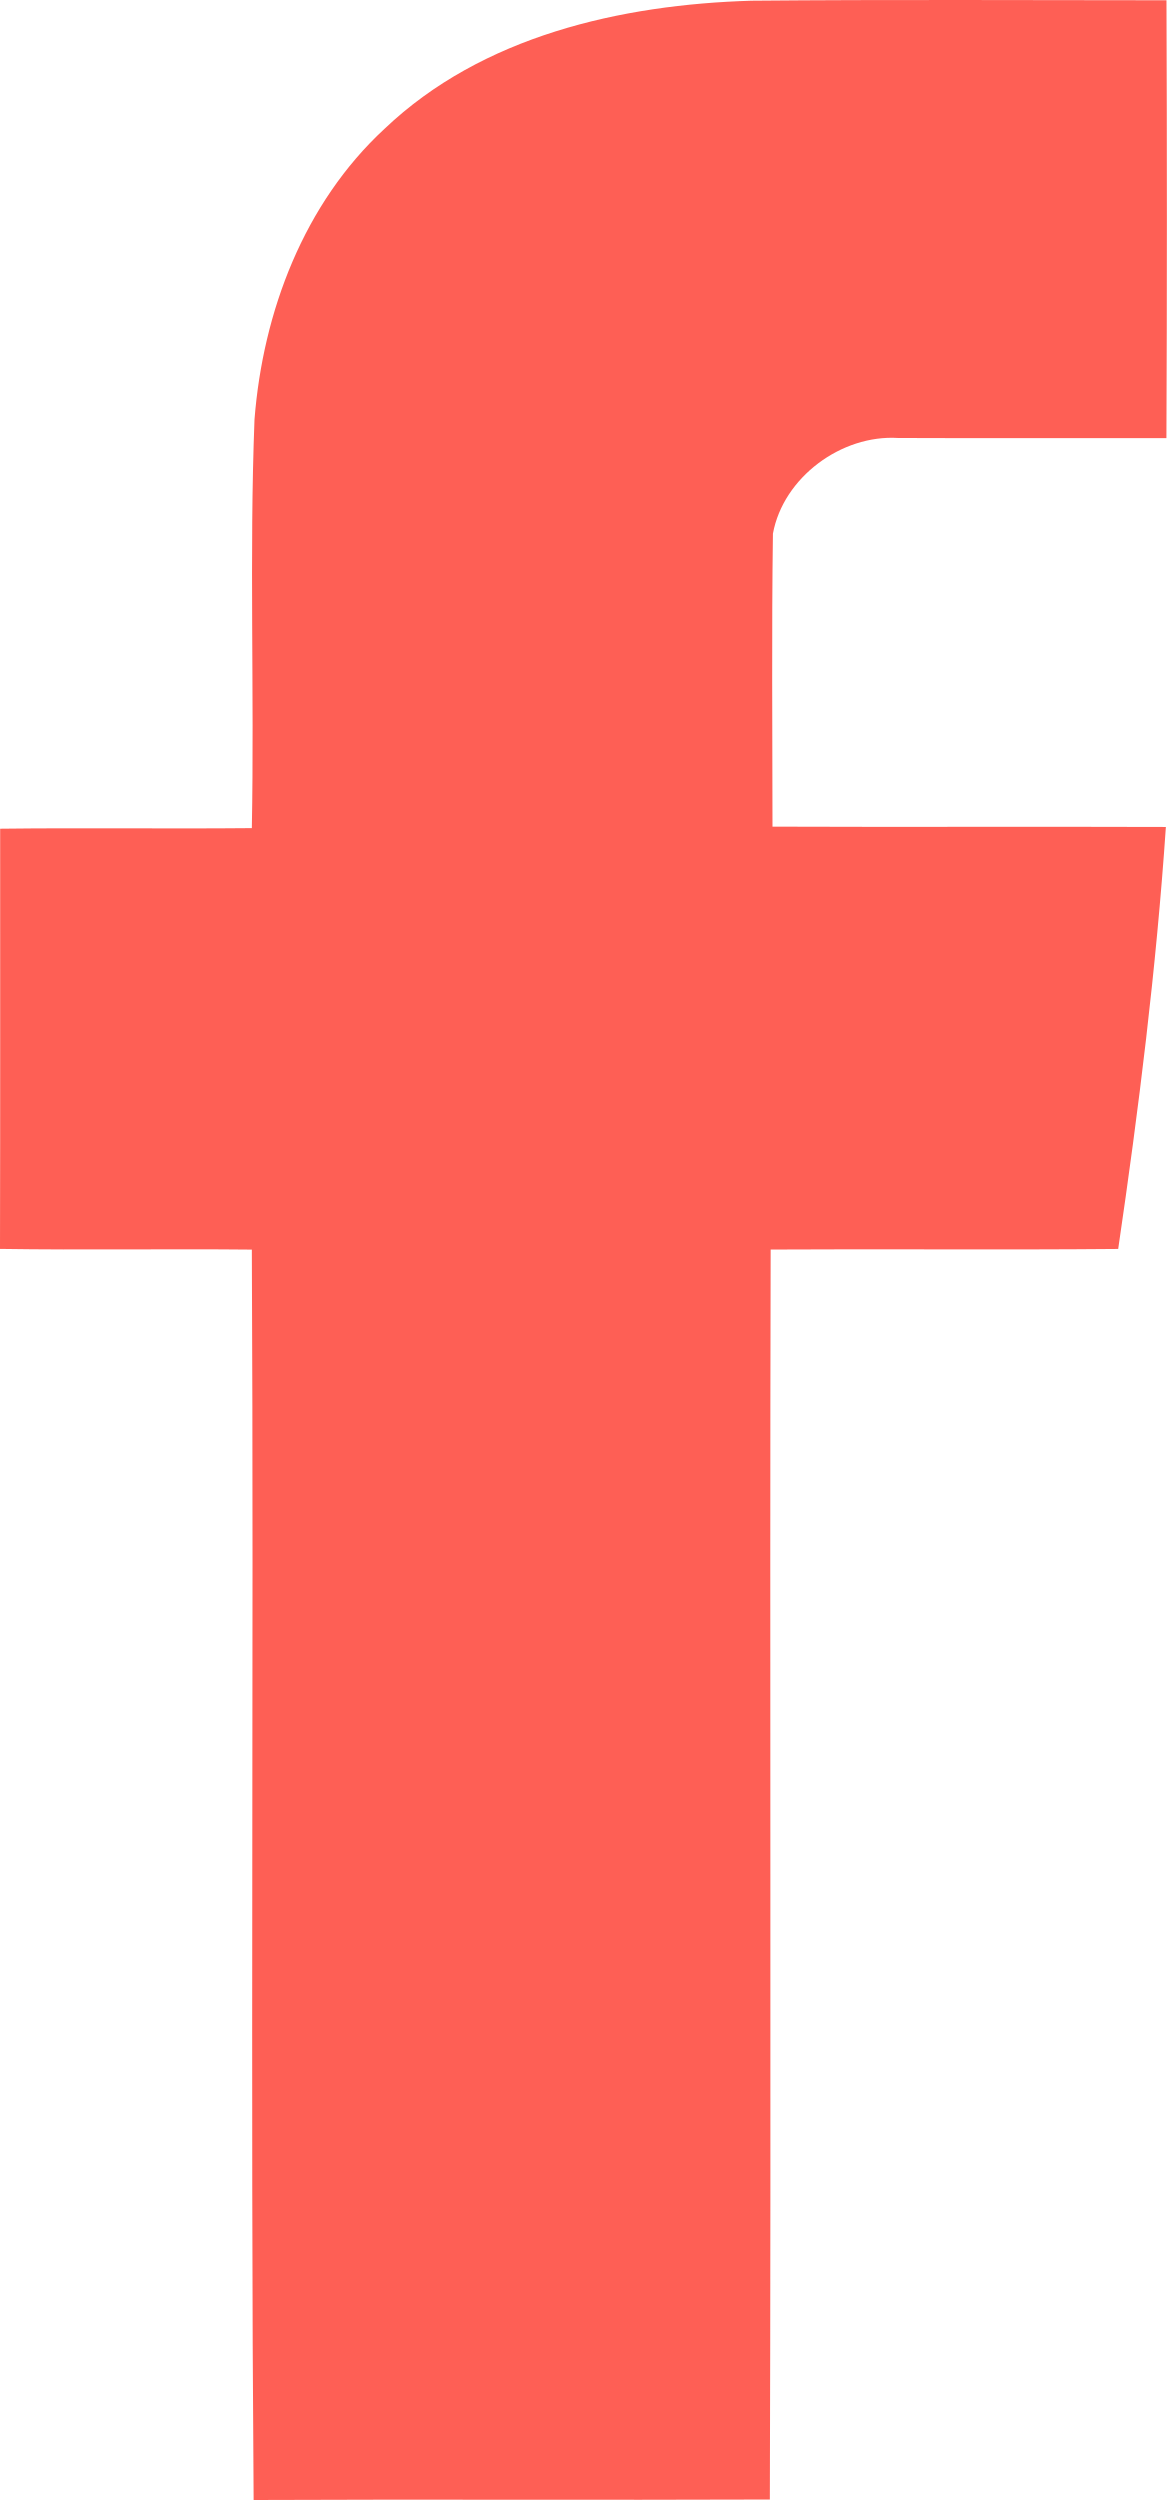
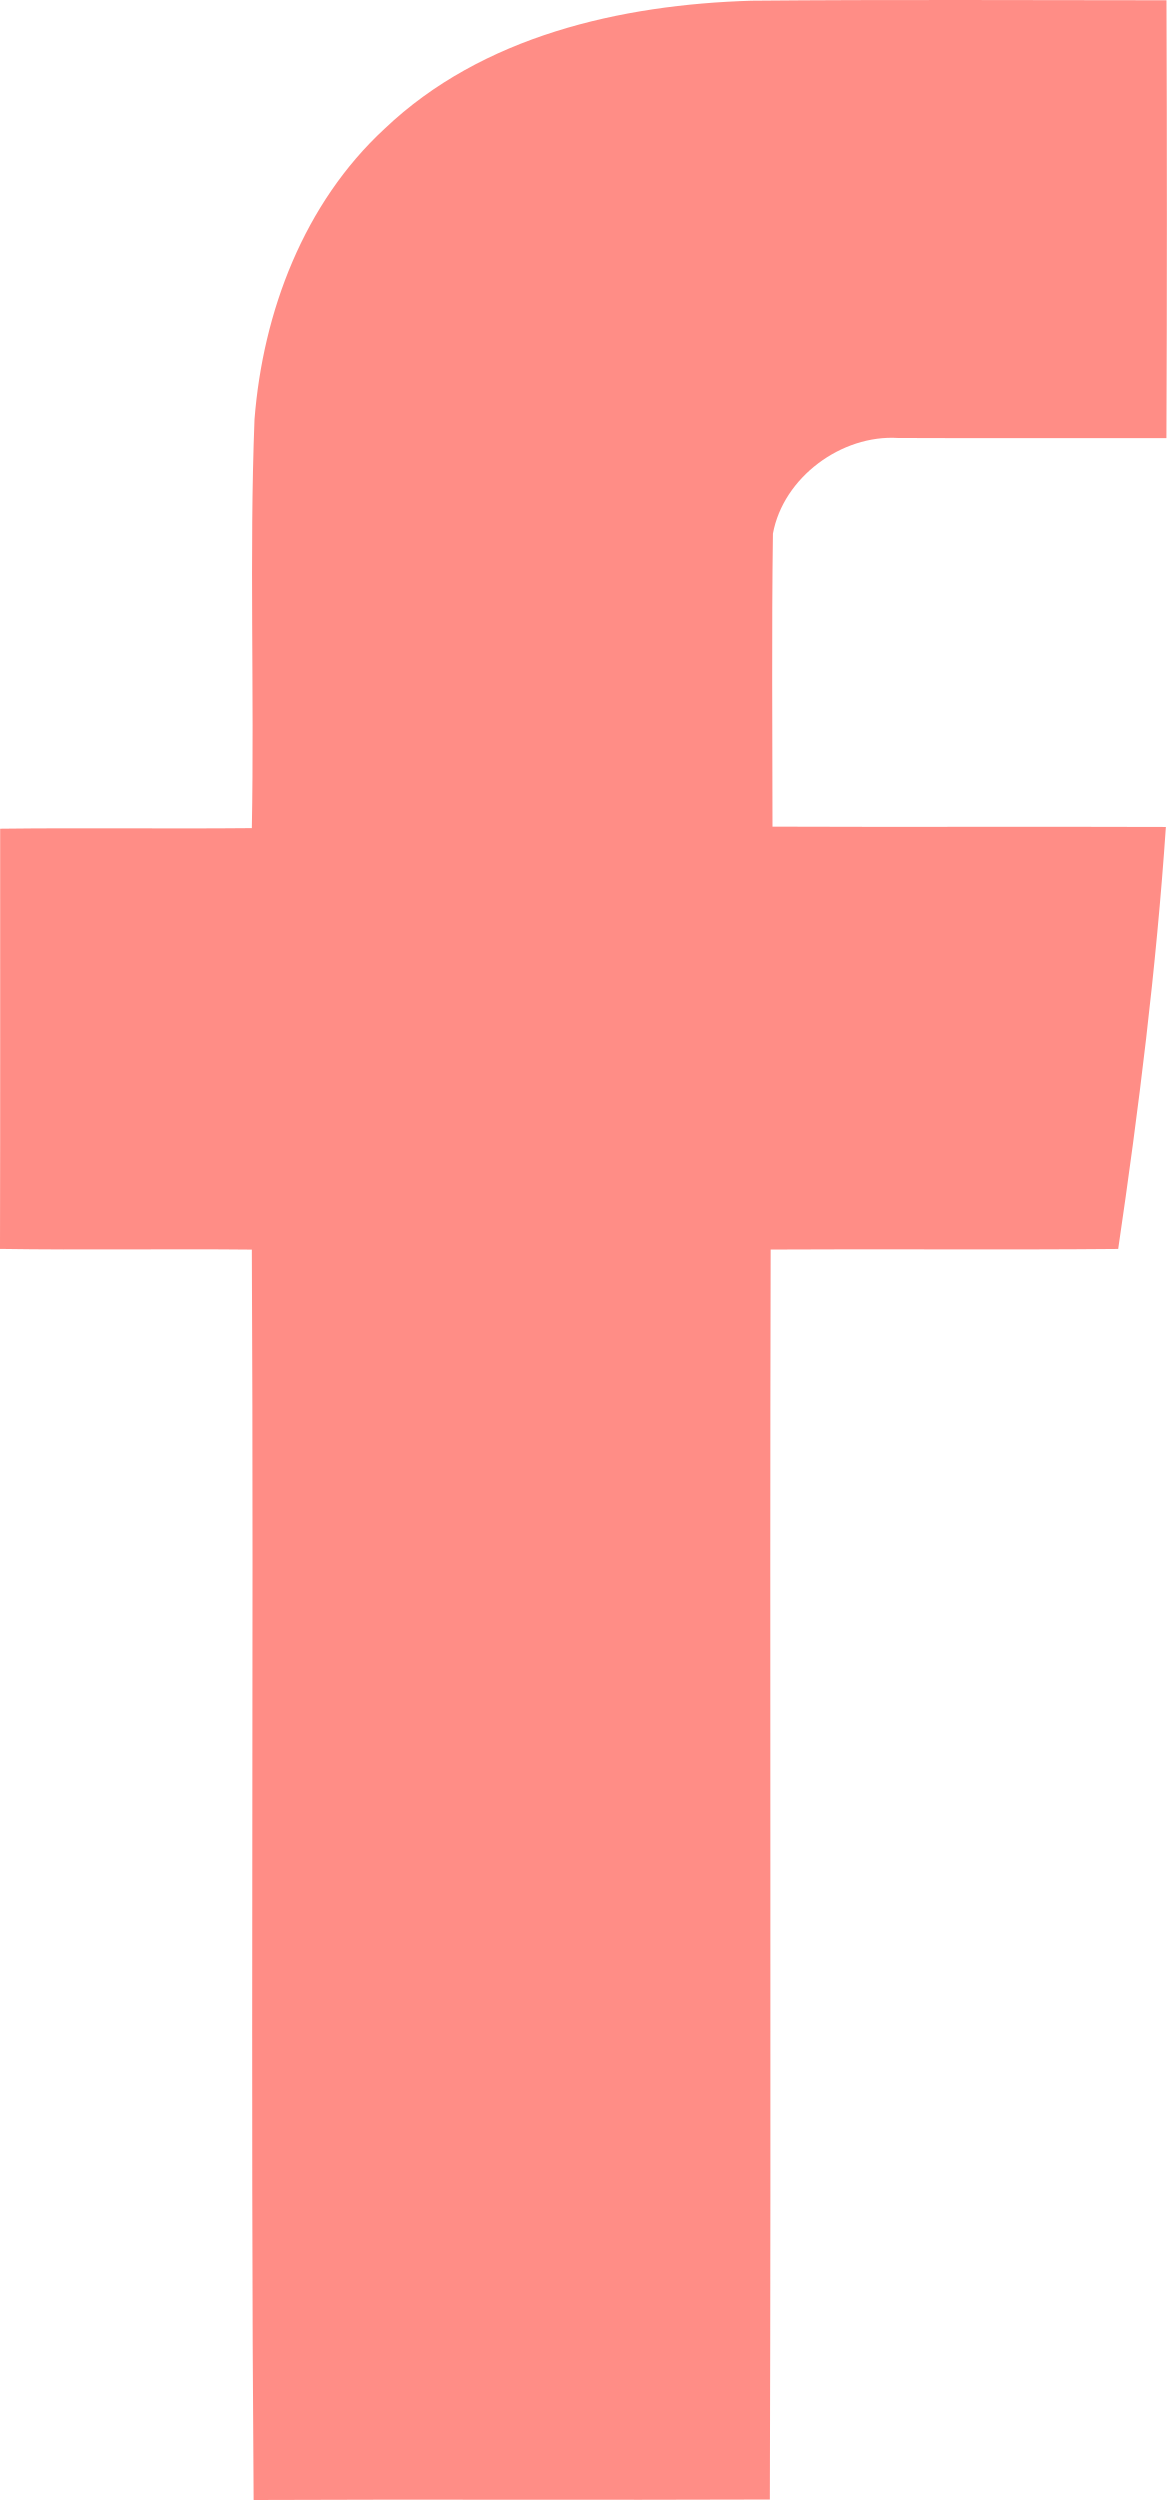
- <svg xmlns="http://www.w3.org/2000/svg" version="1.1" id="Layer_1" x="0px" y="0px" width="192.304" height="412" viewBox="0 0 192.304 412" enable-background="new 0 0 512 512" xml:space="preserve">
+ <svg xmlns="http://www.w3.org/2000/svg" xml:space="preserve" enable-background="new 0 0 512 512" viewBox="0 0 192.304 412" height="412" width="192.304" y="0px" x="0px" id="Layer_1" version="1.1">
  <defs id="defs14" />
-   <g id="_x23_020201ff" transform="translate(-159.848,-50.00065)">
-     <path d="m 223.22,71.227 c 16.066,-15.298 38.918,-20.465 60.475,-21.109 22.799,-0.205 45.589,-0.081 68.388,-0.072 0.09,24.051 0.098,48.111 -0.009,72.161 -14.734,-0.026 -29.478,0.036 -44.212,-0.026 -9.343,-0.582 -18.937,6.5 -20.635,15.762 -0.224,16.093 -0.081,32.195 -0.072,48.289 21.61,0.089 43.22,-0.027 64.829,0.054 -1.582,23.281 -4.47,46.456 -7.858,69.541 -19.088,0.179 -38.187,-0.018 -57.274,0.099 -0.17,68.665 0.089,137.33 -0.134,205.995 -28.352,0.116 -56.721,-0.054 -85.072,0.08 -0.537,-68.674 0.044,-137.383 -0.295,-206.066 -13.832,-0.144 -27.672,0.099 -41.503,-0.116 0.053,-23.085 0.018,-46.169 0.026,-69.246 13.822,-0.169 27.654,0.036 41.477,-0.098 0.42,-22.442 -0.421,-44.91 0.438,-67.333 1.386,-17.758 8.154,-35.649 21.431,-47.915 z" id="path10" style="fill:#FE5F55" />
+   <g transform="translate(-159.848,-50.00065)" id="_x23_020201ff">
+     <path style="fill:#ff8d86" id="path10" d="m 223.22,71.227 c 16.066,-15.298 38.918,-20.465 60.475,-21.109 22.799,-0.205 45.589,-0.081 68.388,-0.072 0.09,24.051 0.098,48.111 -0.009,72.161 -14.734,-0.026 -29.478,0.036 -44.212,-0.026 -9.343,-0.582 -18.937,6.5 -20.635,15.762 -0.224,16.093 -0.081,32.195 -0.072,48.289 21.61,0.089 43.22,-0.027 64.829,0.054 -1.582,23.281 -4.47,46.456 -7.858,69.541 -19.088,0.179 -38.187,-0.018 -57.274,0.099 -0.17,68.665 0.089,137.33 -0.134,205.995 -28.352,0.116 -56.721,-0.054 -85.072,0.08 -0.537,-68.674 0.044,-137.383 -0.295,-206.066 -13.832,-0.144 -27.672,0.099 -41.503,-0.116 0.053,-23.085 0.018,-46.169 0.026,-69.246 13.822,-0.169 27.654,0.036 41.477,-0.098 0.42,-22.442 -0.421,-44.91 0.438,-67.333 1.386,-17.758 8.154,-35.649 21.431,-47.915 z" />
  </g>
</svg>
